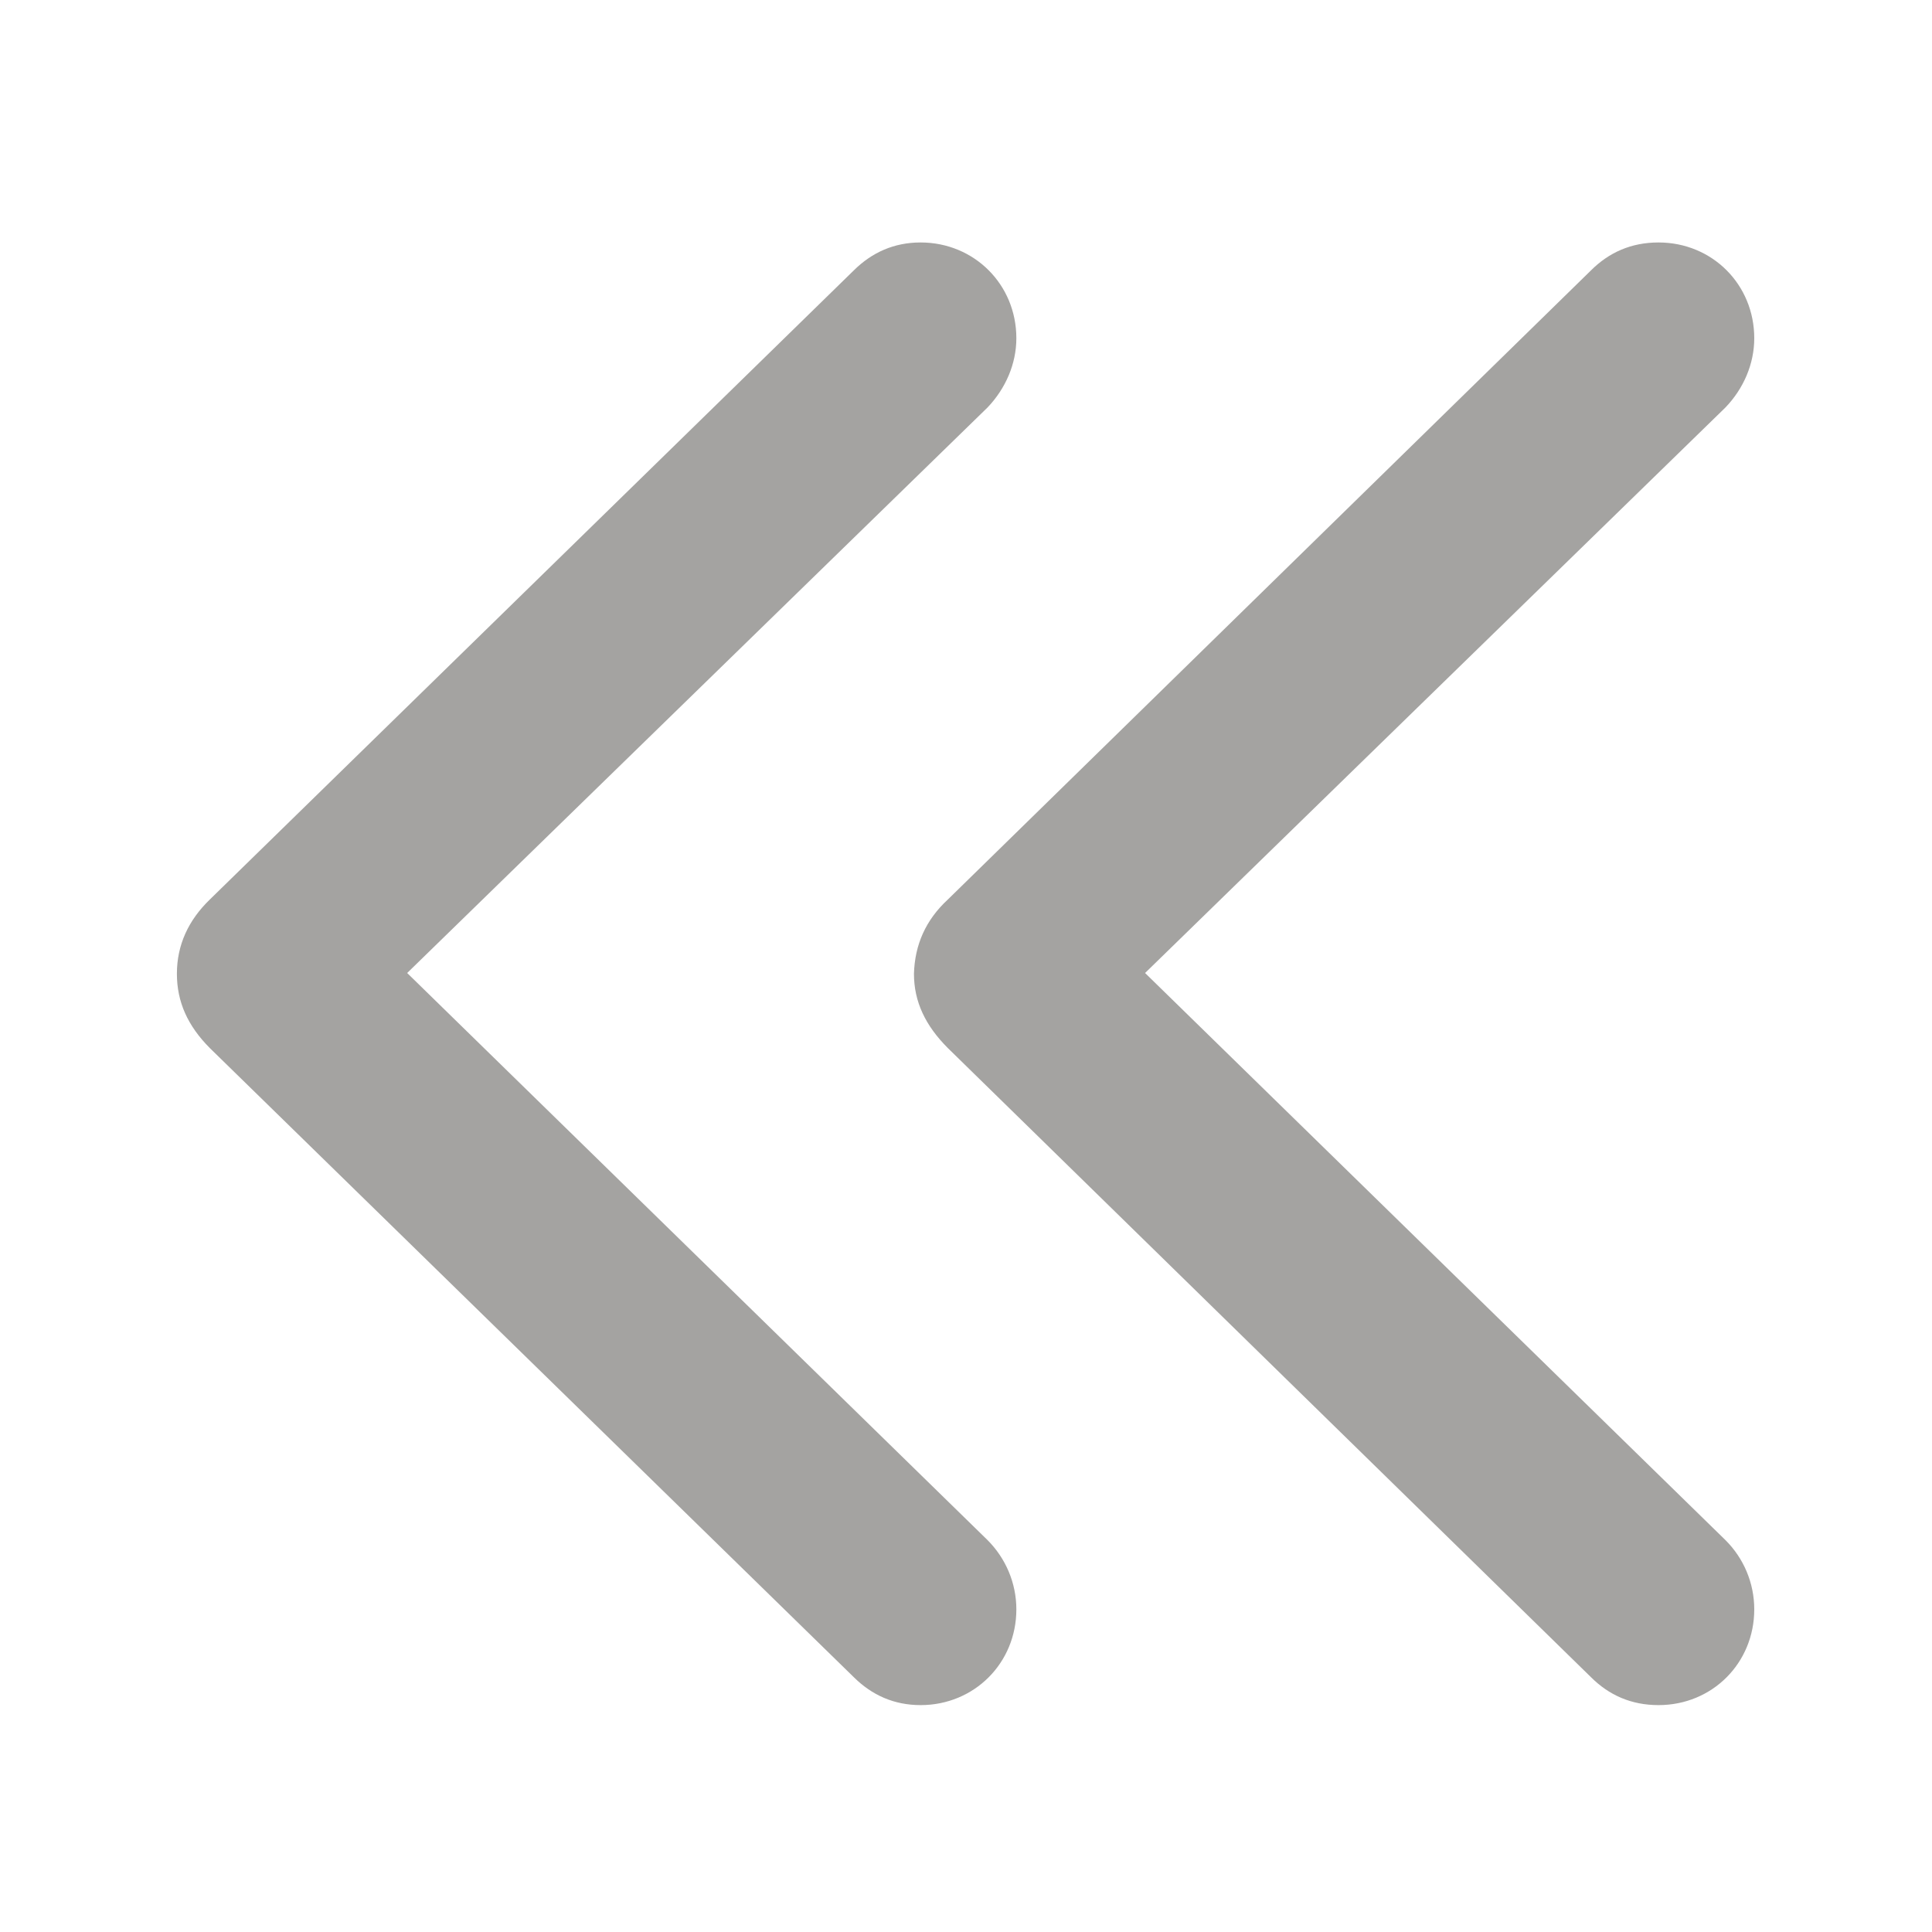
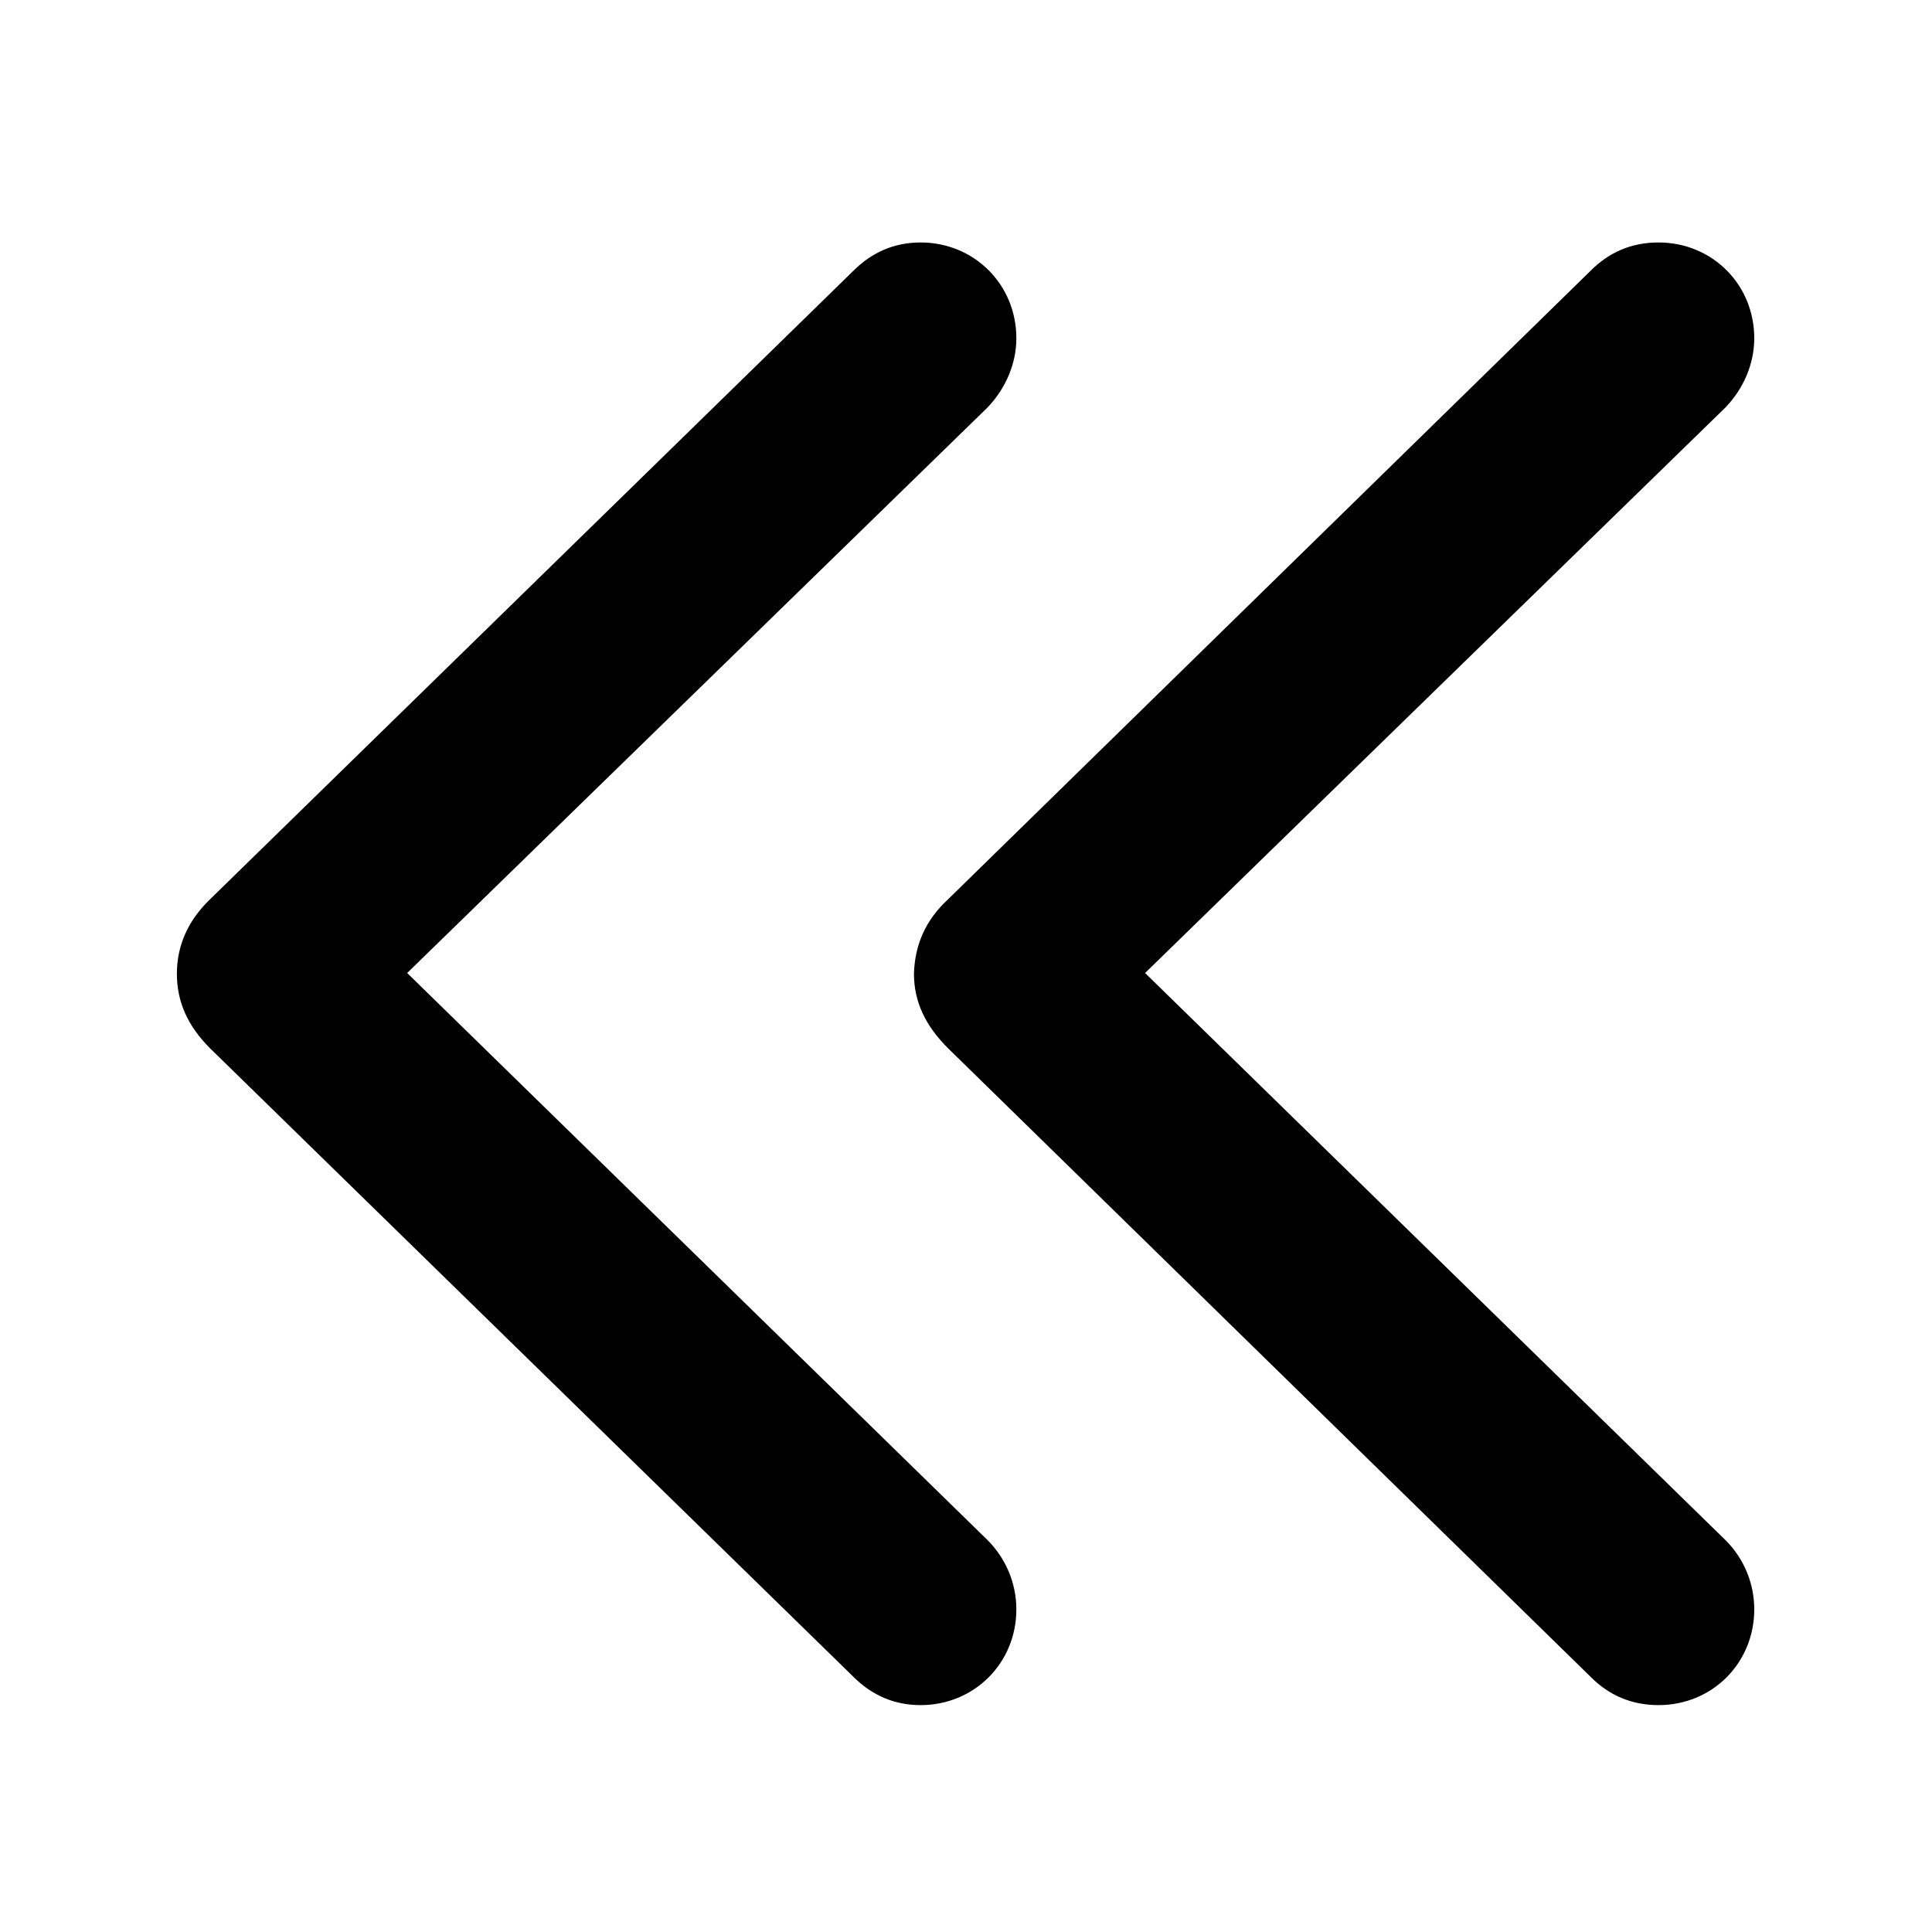
- <svg viewBox="0 0 16 16" class="doubleChevronLeft" style="width: 16px; height: 16px; display: block; fill: rgba(55, 53, 47, 0.45); flex-shrink: 0; backface-visibility: hidden;">
+ <svg viewBox="0 0 16 16" class="doubleChevronLeft" style="width: 16px; height: 16px; ">
  <path d="M7.07 13.889C7.221 14.039 7.405 14.121 7.624 14.121C8.068 14.121 8.417 13.773 8.417 13.328C8.417 13.109 8.328 12.904 8.178 12.754L3.372 8.058L8.178 3.375C8.328 3.218 8.417 3.013 8.417 2.801C8.417 2.356 8.068 2.008 7.624 2.008C7.405 2.008 7.221 2.09 7.07 2.24L1.738 7.449C1.561 7.62 1.465 7.825 1.465 8.064C1.465 8.297 1.554 8.495 1.738 8.68L7.07 13.889ZM13.175 13.889C13.325 14.039 13.51 14.121 13.735 14.121C14.18 14.121 14.528 13.773 14.528 13.328C14.528 13.109 14.44 12.904 14.289 12.754L9.483 8.058L14.289 3.375C14.44 3.218 14.528 3.013 14.528 2.801C14.528 2.356 14.18 2.008 13.735 2.008C13.51 2.008 13.325 2.09 13.175 2.24L7.85 7.449C7.665 7.62 7.576 7.825 7.569 8.064C7.569 8.297 7.665 8.495 7.85 8.68L13.175 13.889Z" />
</svg>
